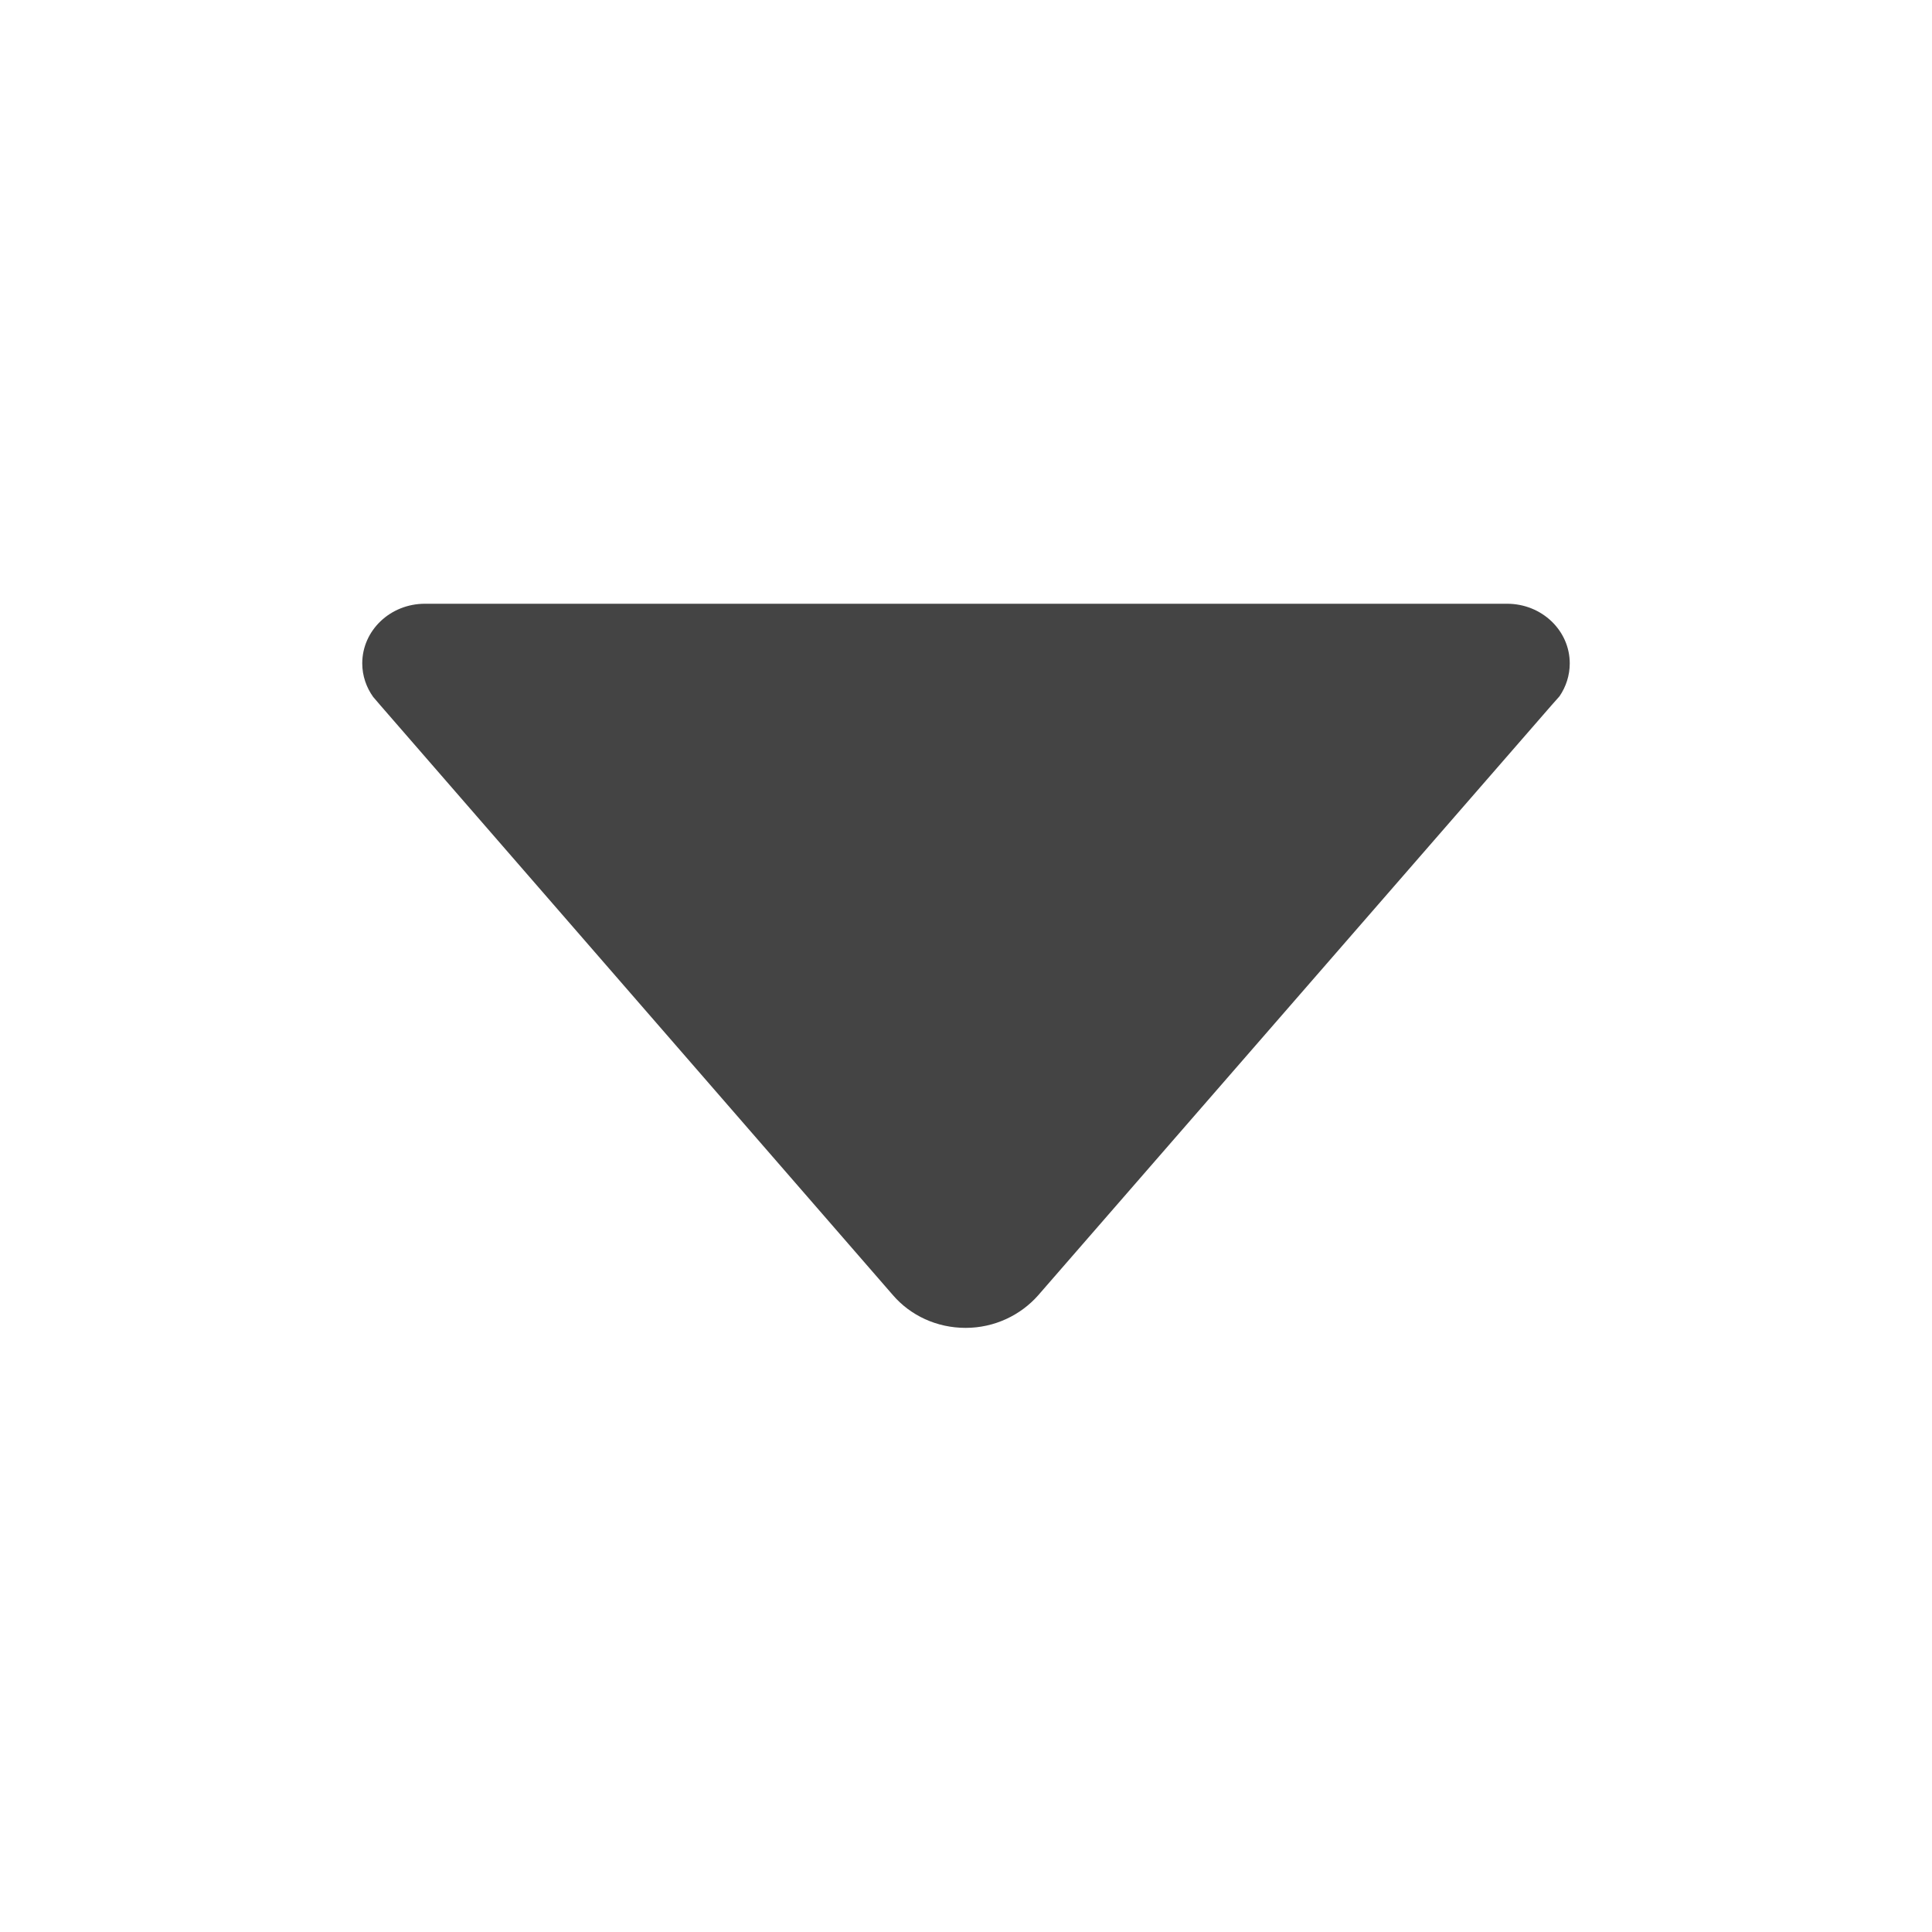
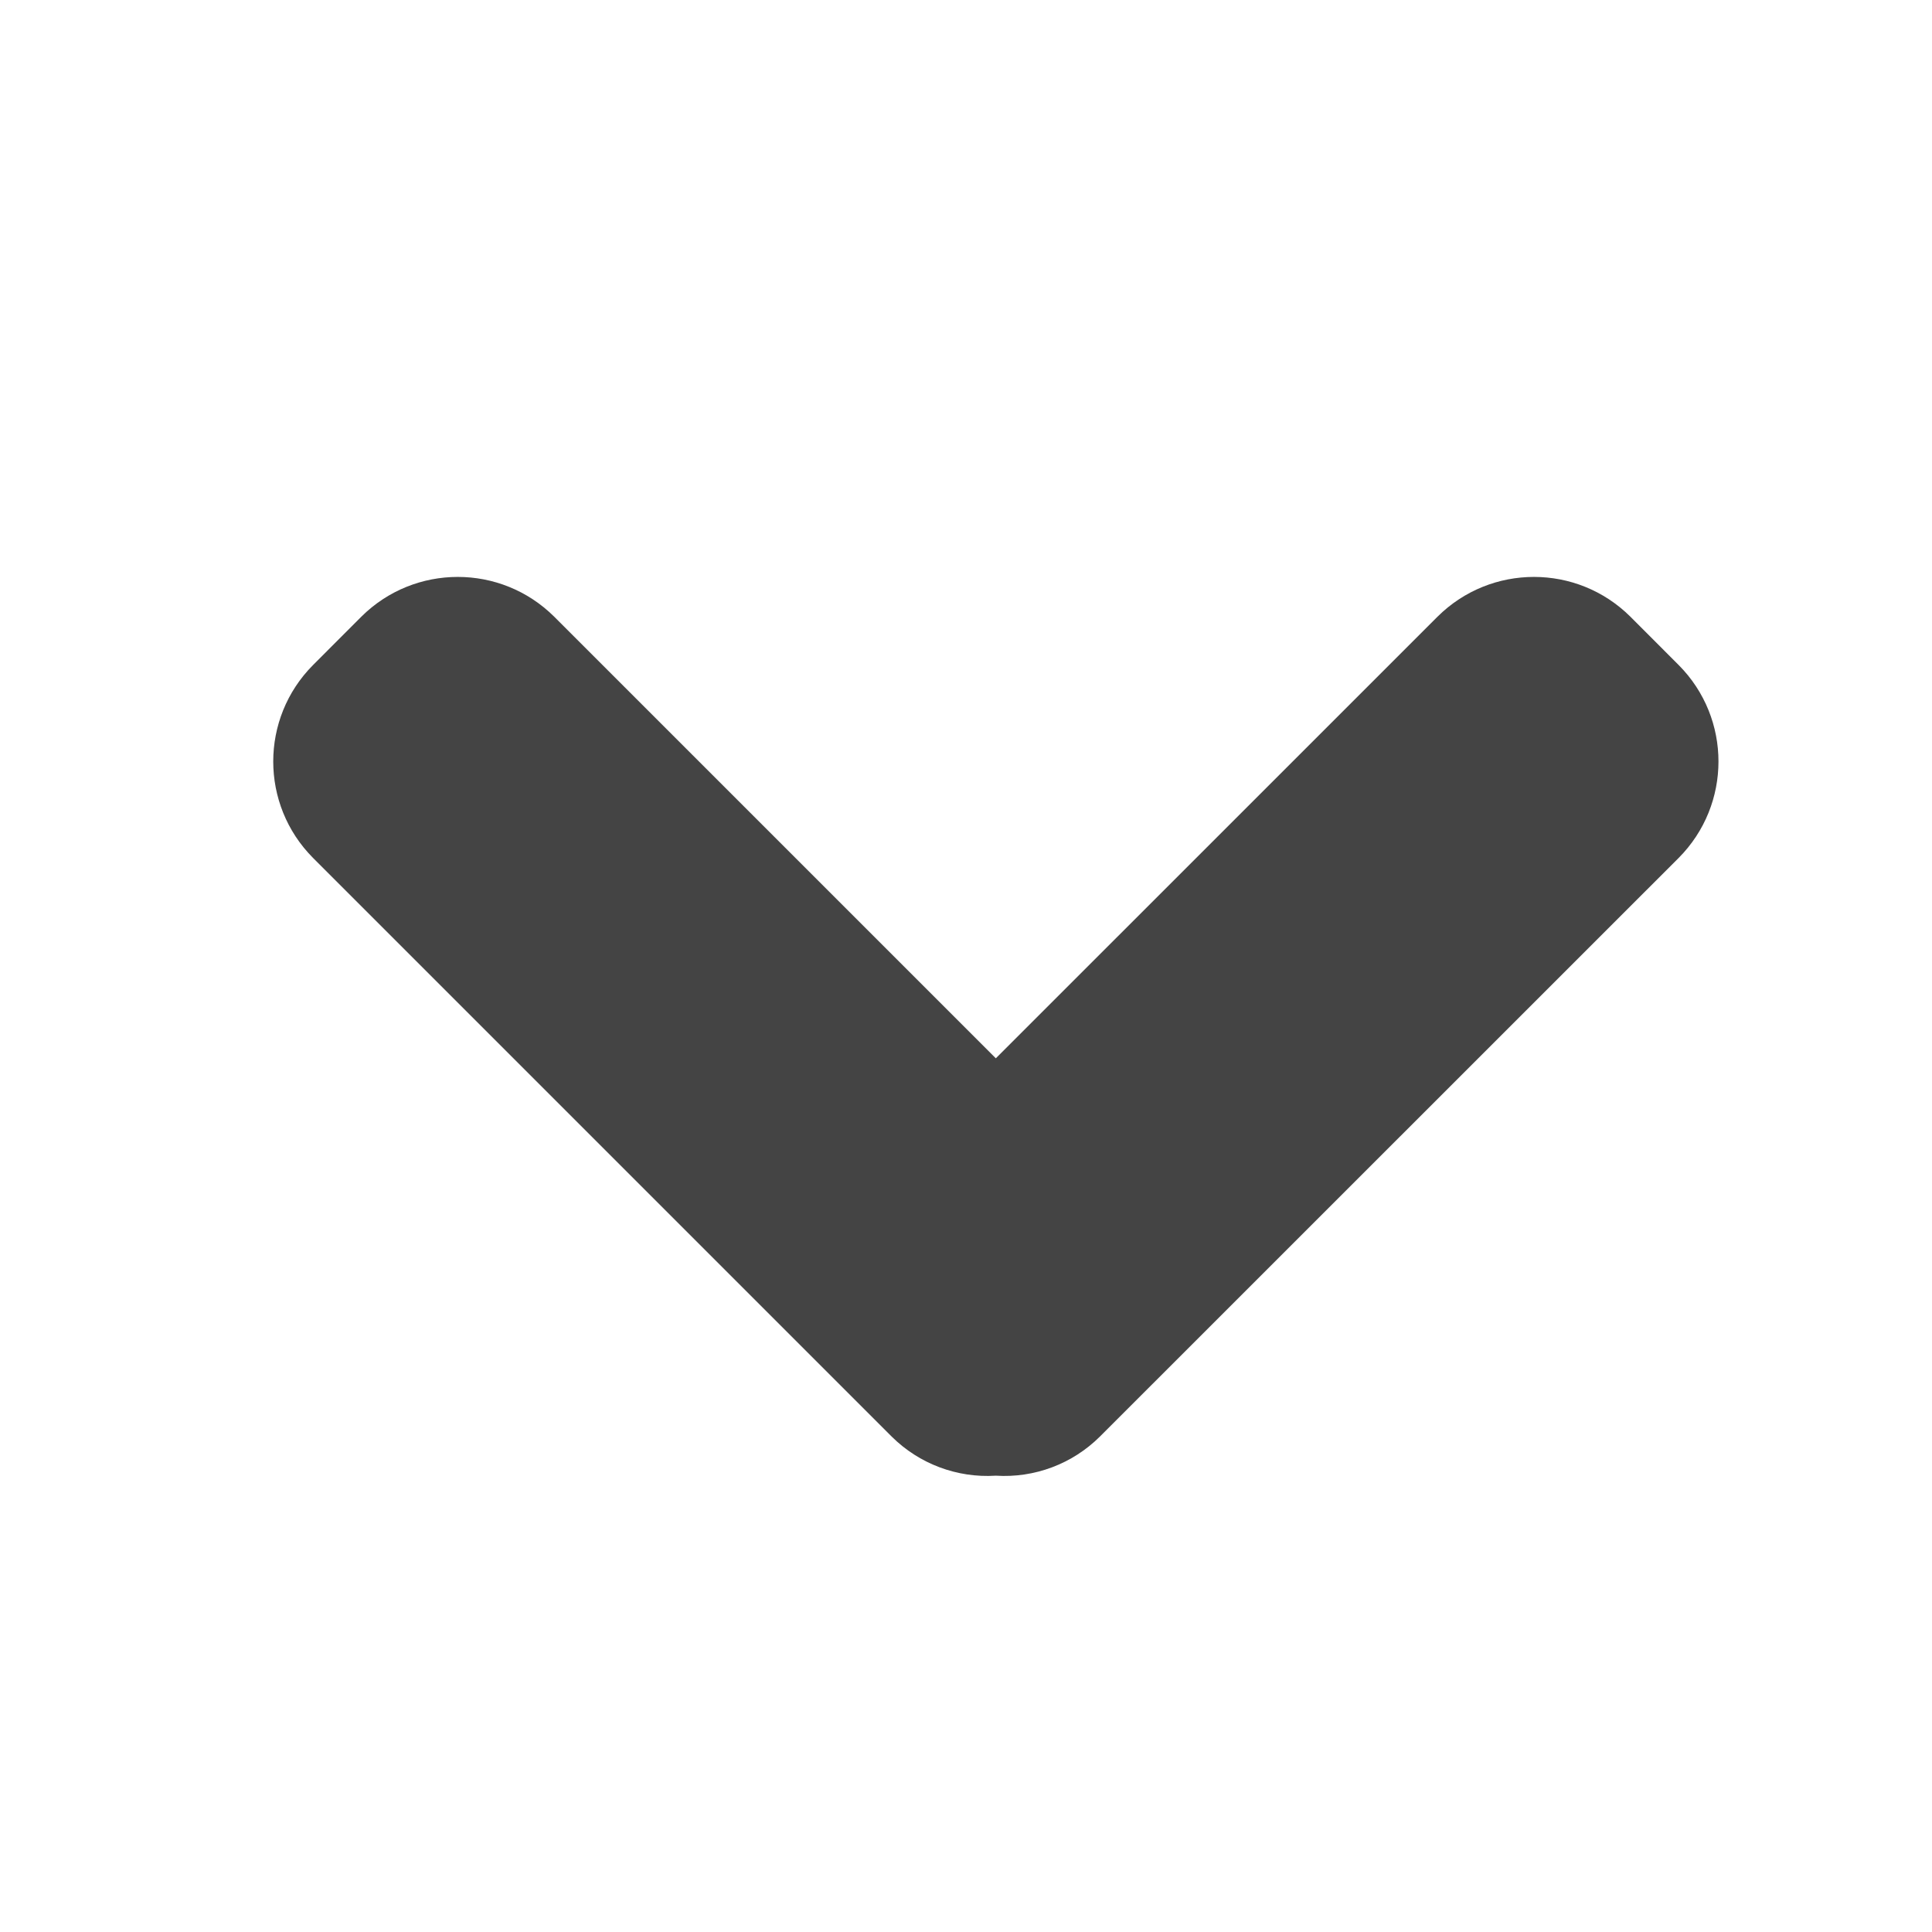
- <svg xmlns="http://www.w3.org/2000/svg" height="512" viewBox="0 0 512 512" width="512">
-   <path fill="#444" d="M98.9 184.7l1.8 2.1 136 156.5c4.6 5.3 11.5 8.6 19.2 8.6 7.7 0 14.6-3.4 19.2-8.6L411 187.1l2.3-2.6c1.7-2.5 2.7-5.5 2.7-8.7 0-8.7-7.4-15.8-16.6-15.8H112.6c-9.2 0-16.6 7.1-16.6 15.8 0 3.3 1.1 6.4 2.9 8.9z" />
+ <svg xmlns="http://www.w3.org/2000/svg" height="32" viewBox="0 0 32 32" width="32">
+   <path d="M14.77 23.795L5.185 14.21a2.265 2.265 0 0 1 0-3.195l.8-.801a2.266 2.266 0 0 1 3.194 0l7.315 7.315 7.316-7.315a2.266 2.266 0 0 1 3.194 0l.8.801a2.265 2.265 0 0 1 0 3.195l-9.587 9.585a2.242 2.242 0 0 1-1.723.647 2.247 2.247 0 0 1-1.724-.647z" fill="#444" />
</svg>
